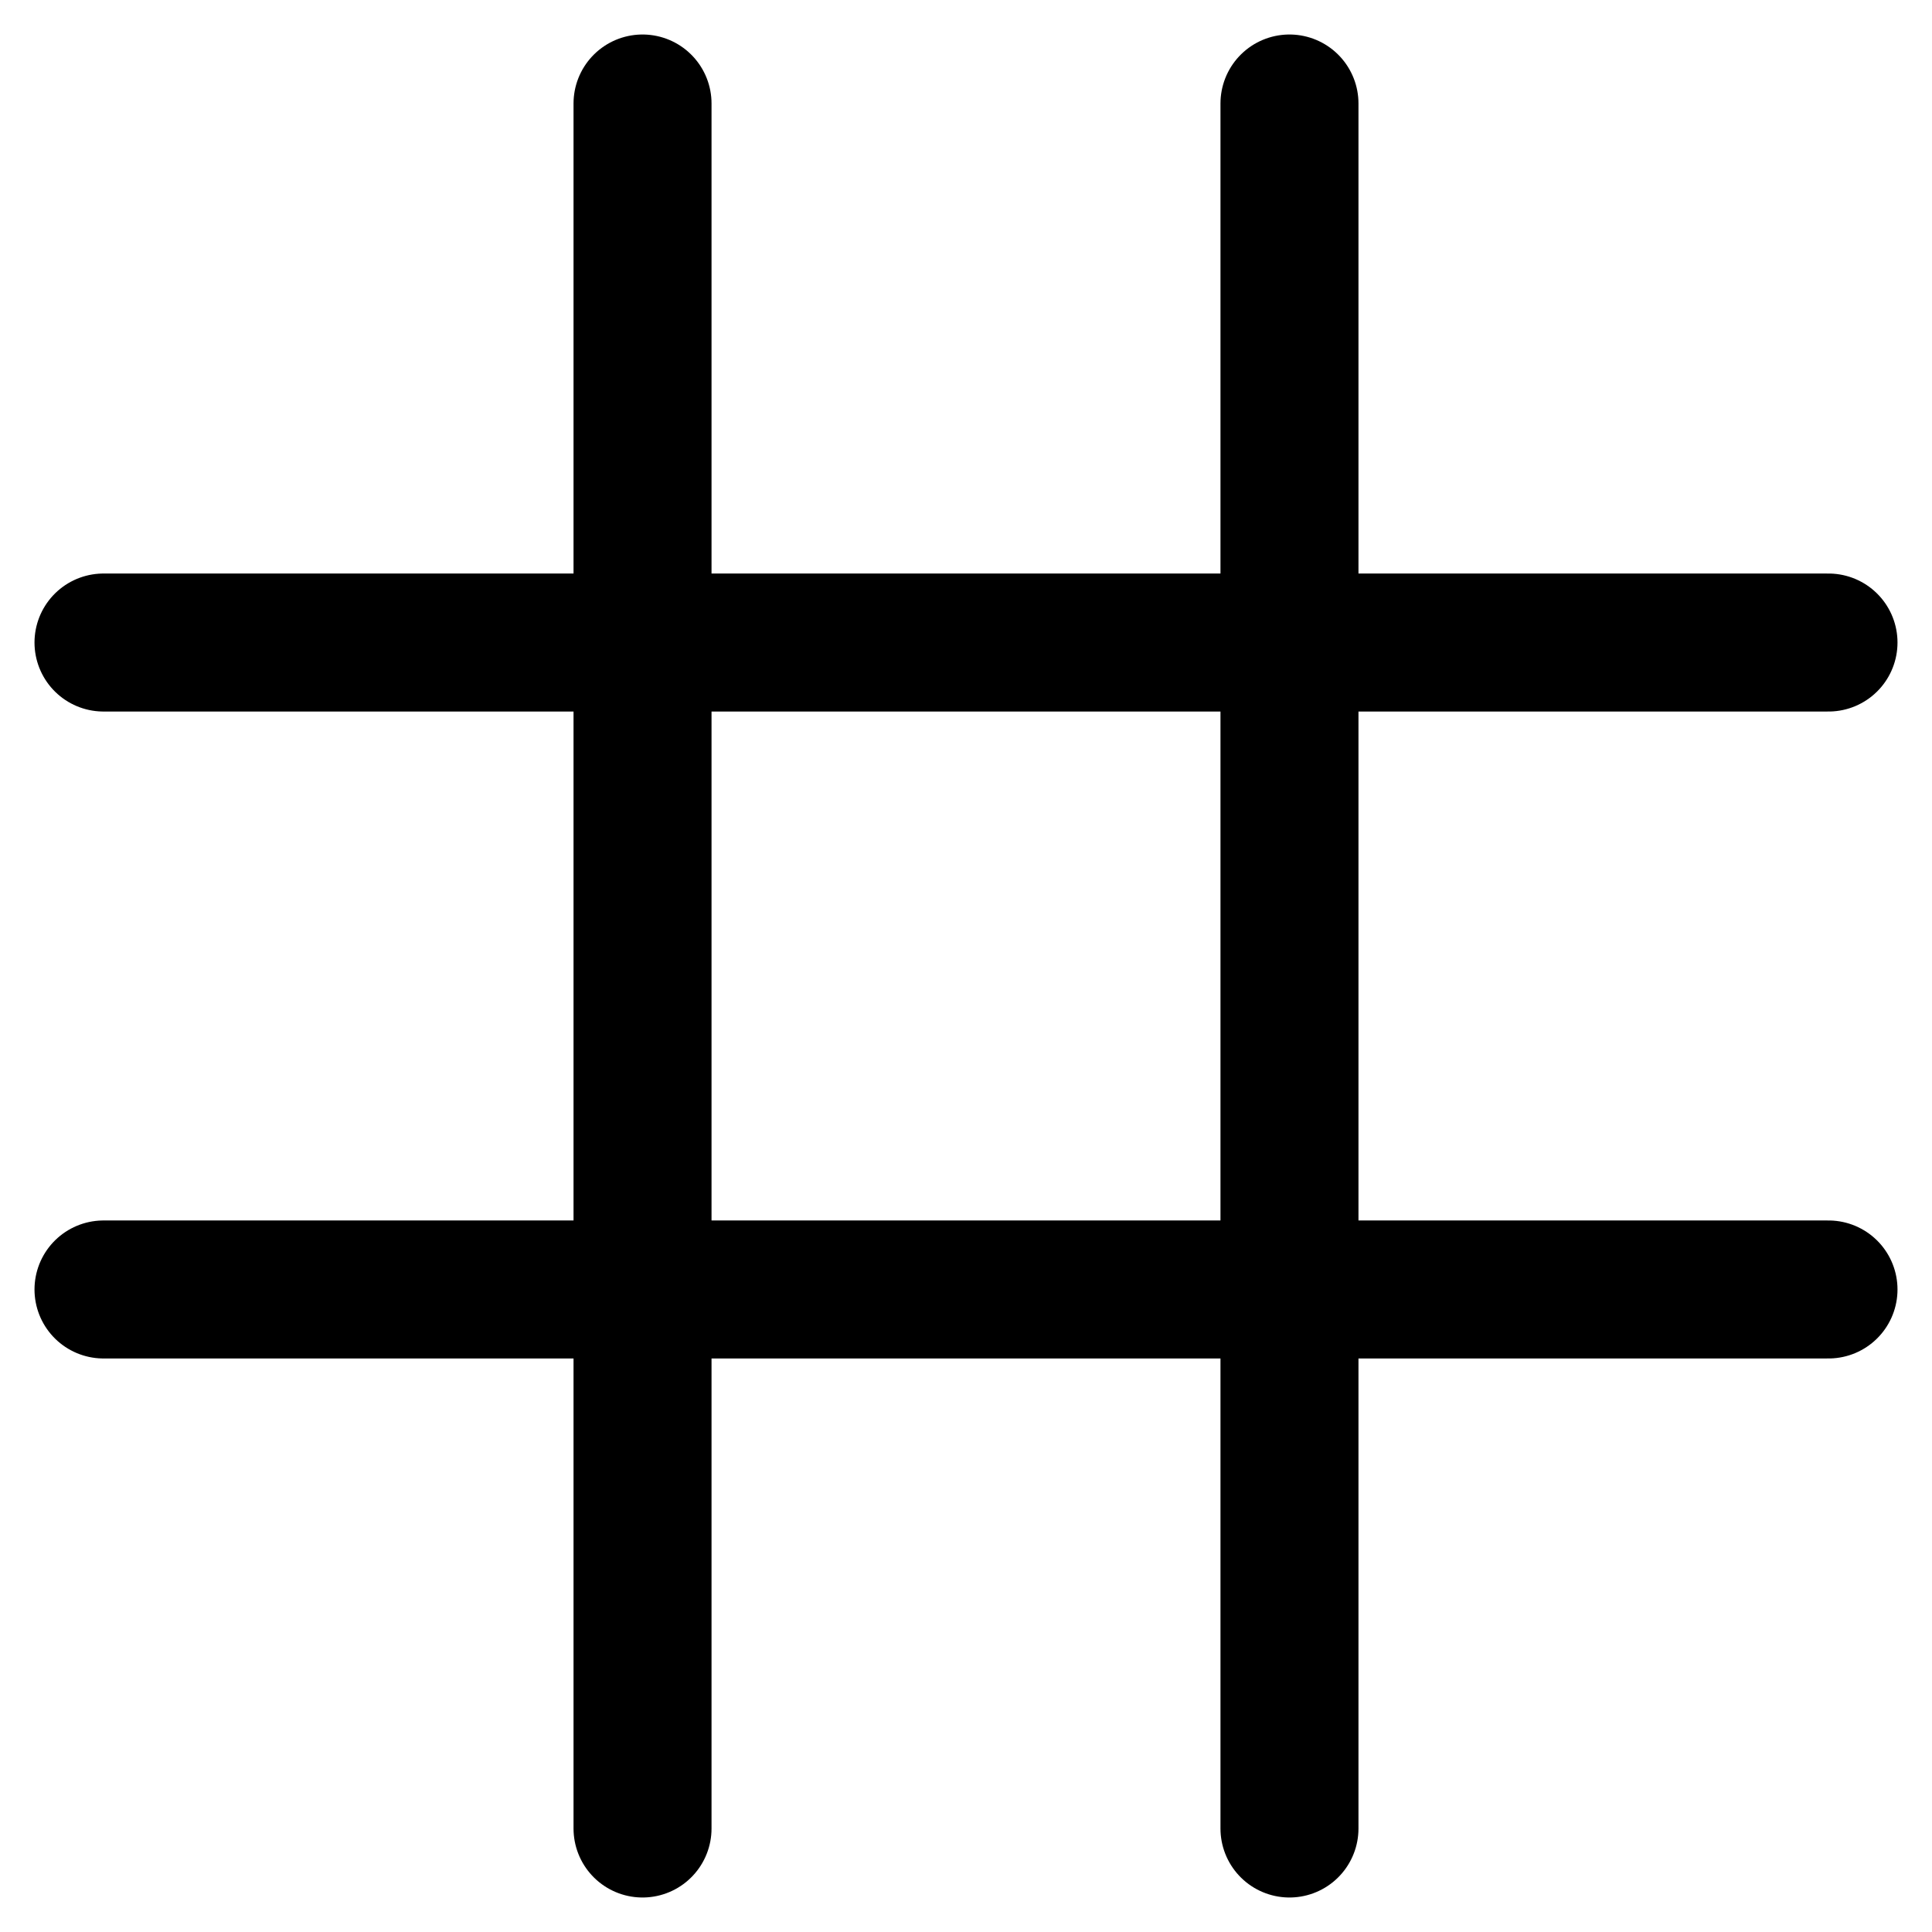
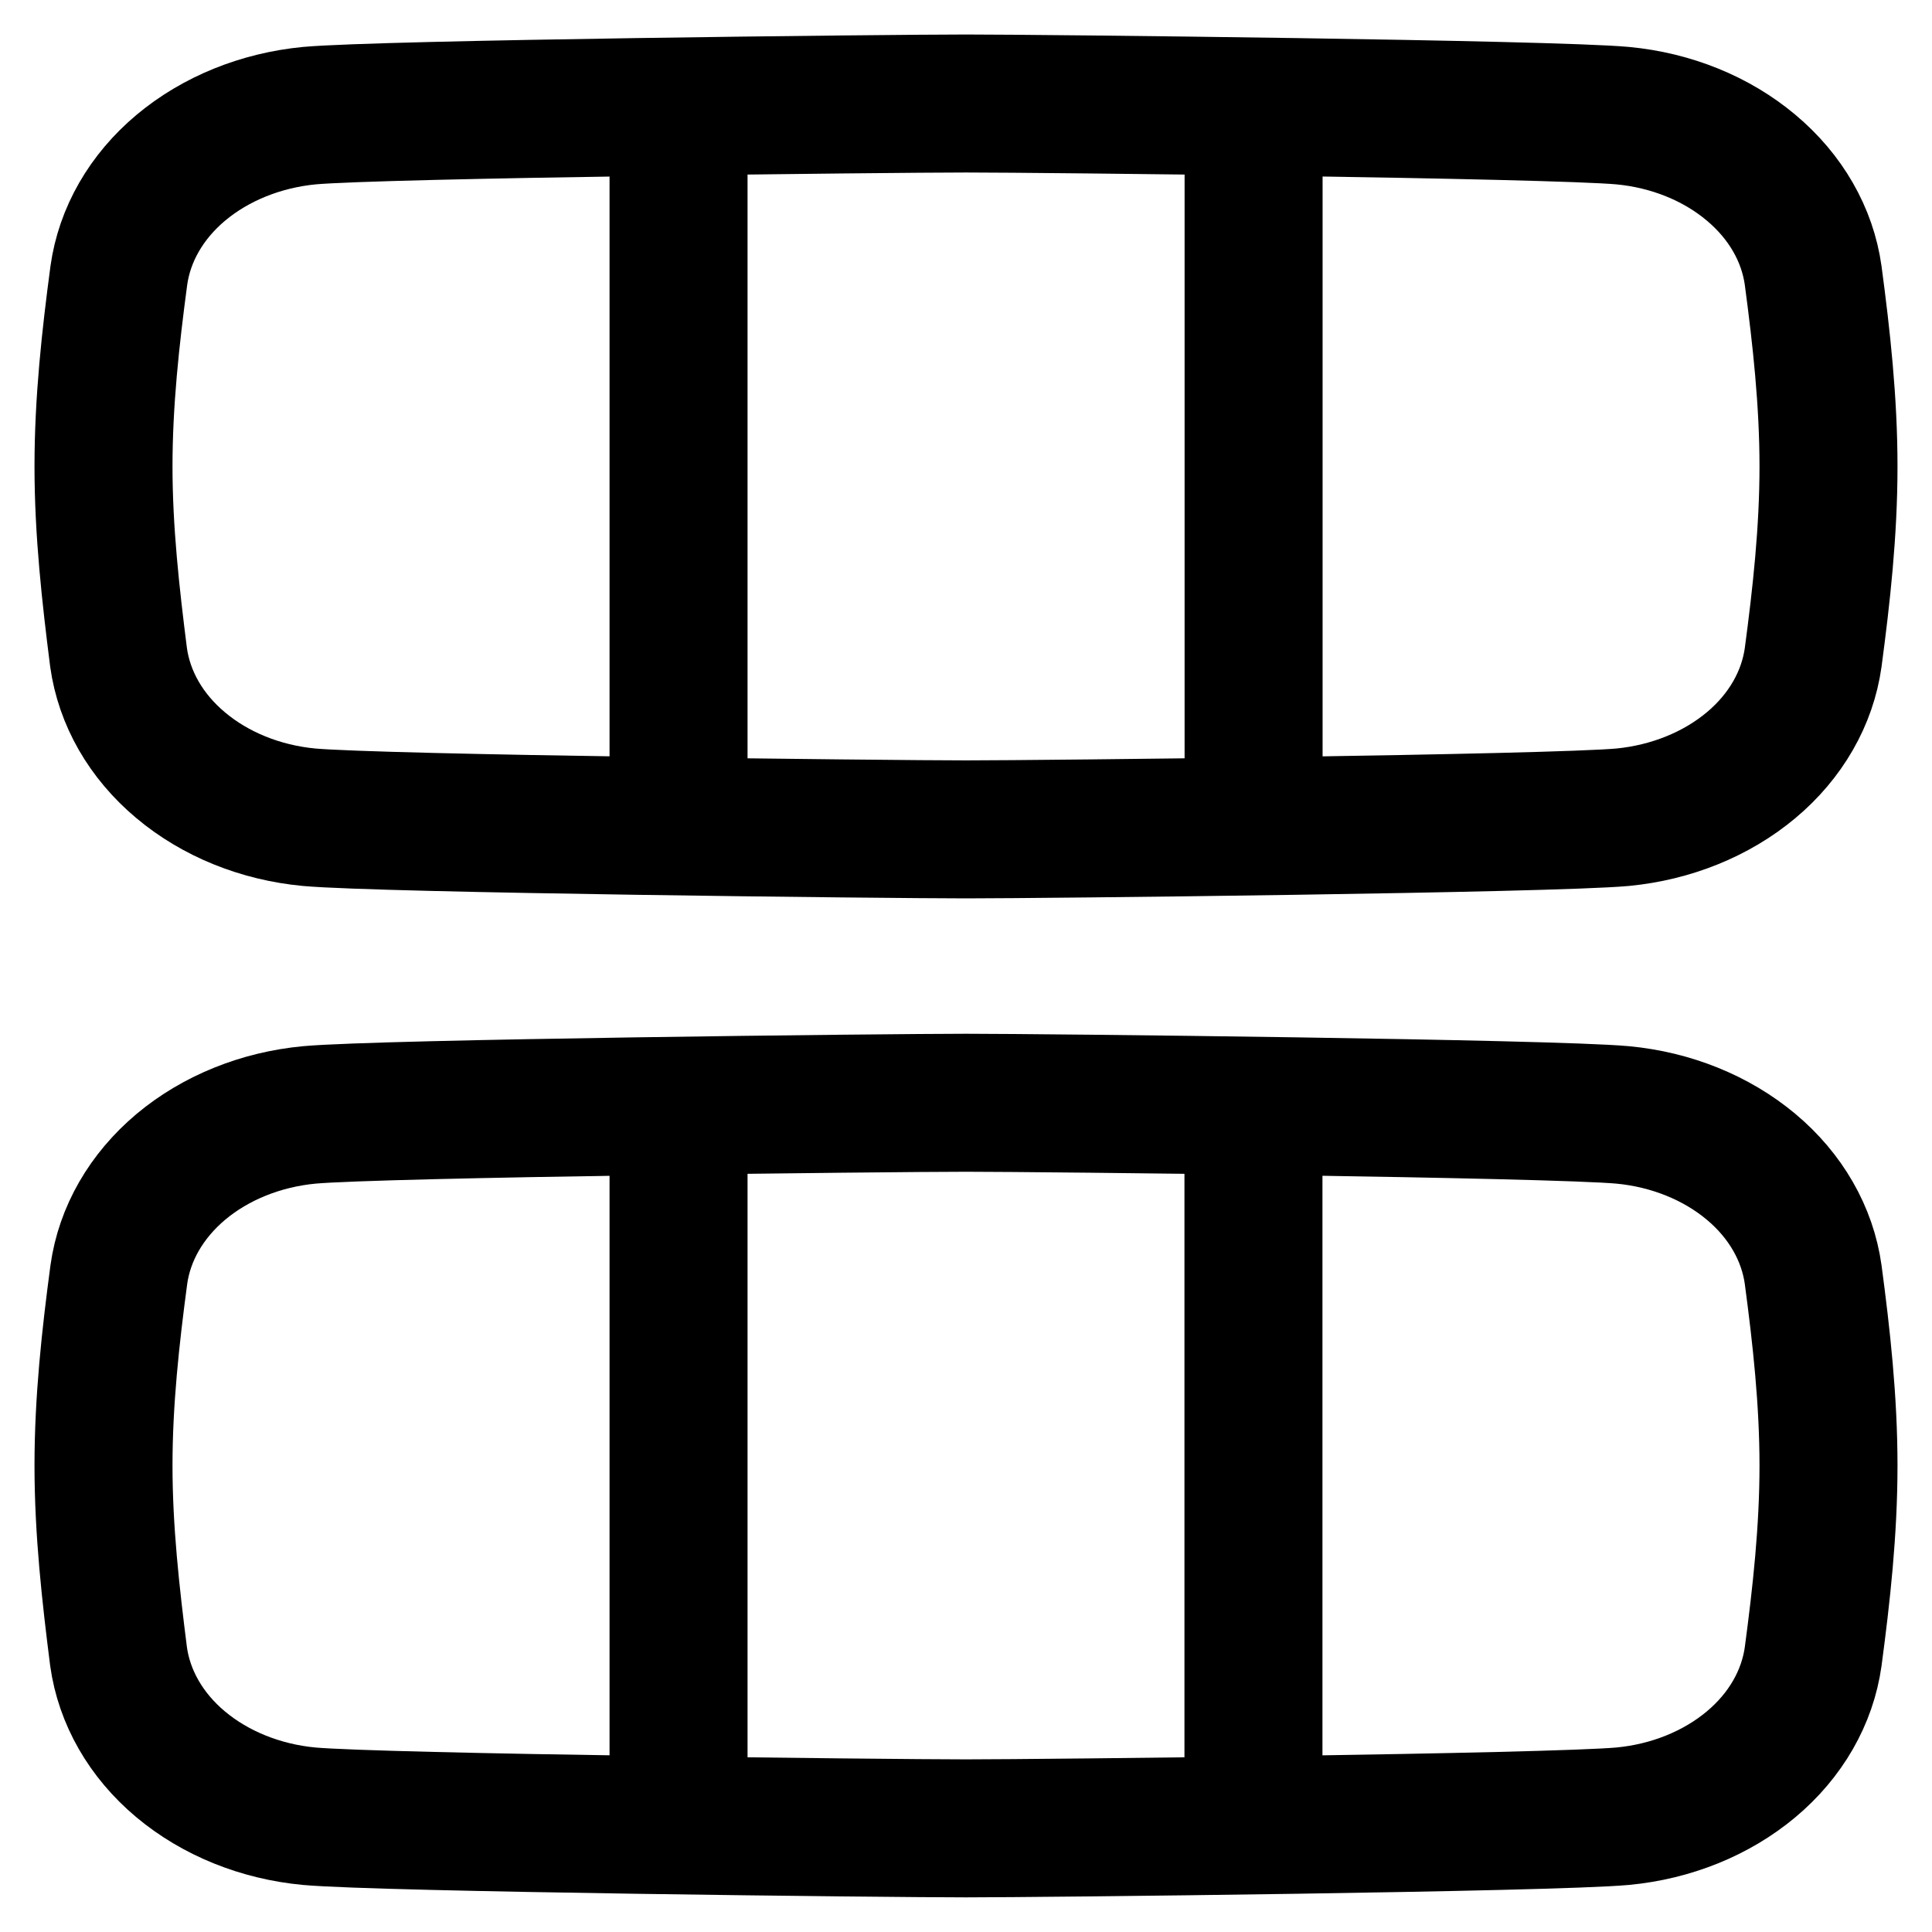
<svg xmlns="http://www.w3.org/2000/svg" fill="none" viewBox="0 0 14 14">
-   <path stroke="currentColor" stroke-linecap="round" stroke-linejoin="round" d="M0.75 4.656h12.5" stroke-width="1" />
-   <path stroke="currentColor" stroke-linecap="round" stroke-linejoin="round" d="M0.75 9.344h12.5" stroke-width="1" />
-   <path stroke="currentColor" stroke-linecap="round" stroke-linejoin="round" d="M9.344 0.75v12.5" stroke-width="1" />
-   <path stroke="currentColor" stroke-linecap="round" stroke-linejoin="round" d="M4.656 0.75v12.5" stroke-width="1" />
+   <g id="dashboard-horizontal-rectangle-thirds">
+     <path id="Intersect" stroke="currentColor" stroke-linecap="round" stroke-linejoin="round" d="M11.758 0.838c0.352 0.033 0.68 0.166 0.931 0.377 0.251 0.21 0.409 0.486 0.45 0.782 0.06 0.45 0.111 0.912 0.111 1.383 0 0.471 -0.051 0.933 -0.111 1.383 -0.041 0.296 -0.199 0.572 -0.45 0.782 -0.251 0.21 -0.579 0.343 -0.931 0.377 -0.532 0.048 -4.202 0.088 -4.759 0.088 -0.557 0 -4.227 -0.04 -4.759 -0.088 -0.352 -0.033 -0.68 -0.166 -0.931 -0.377 -0.251 -0.21 -0.409 -0.486 -0.45 -0.782C0.802 4.313 0.75 3.851 0.75 3.38c0 -0.471 0.051 -0.933 0.111 -1.383 0.041 -0.296 0.199 -0.572 0.45 -0.782 0.251 -0.21 0.579 -0.343 0.931 -0.377C2.773 0.79 6.443 0.75 7 0.75c0.557 0 4.227 0.04 4.758 0.088Z" stroke-width="1" />
+     <path id="Intersect_2" stroke="currentColor" stroke-linecap="round" stroke-linejoin="round" d="M11.758 8.079c0.352 0.033 0.68 0.166 0.931 0.376 0.251 0.21 0.409 0.486 0.45 0.782 0.06 0.45 0.111 0.912 0.111 1.383 0 0.471 -0.051 0.933 -0.111 1.383 -0.041 0.296 -0.199 0.572 -0.45 0.782 -0.251 0.21 -0.579 0.343 -0.931 0.376 -0.532 0.048 -4.202 0.088 -4.759 0.088 -0.557 0 -4.227 -0.04 -4.759 -0.088 -0.352 -0.033 -0.68 -0.166 -0.931 -0.376 -0.251 -0.21 -0.409 -0.486 -0.45 -0.782C0.802 11.553 0.75 11.092 0.75 10.62c0 -0.471 0.051 -0.933 0.111 -1.383 0.041 -0.296 0.199 -0.571 0.45 -0.782 0.251 -0.21 0.579 -0.343 0.931 -0.376C2.773 8.031 6.443 7.991 7 7.991c0.557 0 4.227 0.04 4.758 0.088Z" stroke-width="1" />
+     <path id="Vector 3430" stroke="currentColor" stroke-linecap="round" stroke-linejoin="round" d="m4.917 0.775 0 5.171" stroke-width="1" />
+     <path id="Vector 3432" stroke="currentColor" stroke-linecap="round" stroke-linejoin="round" d="m4.917 8.035 0 5.17" stroke-width="1" />
+     <path id="Vector 3431" stroke="currentColor" stroke-linecap="round" stroke-linejoin="round" d="m9.084 0.775 0 5.171" stroke-width="1" />
+     <path id="Vector 3433" stroke="currentColor" stroke-linecap="round" stroke-linejoin="round" d="m9.083 8.035 0 5.17" stroke-width="1" />
+   </g>
</svg>
